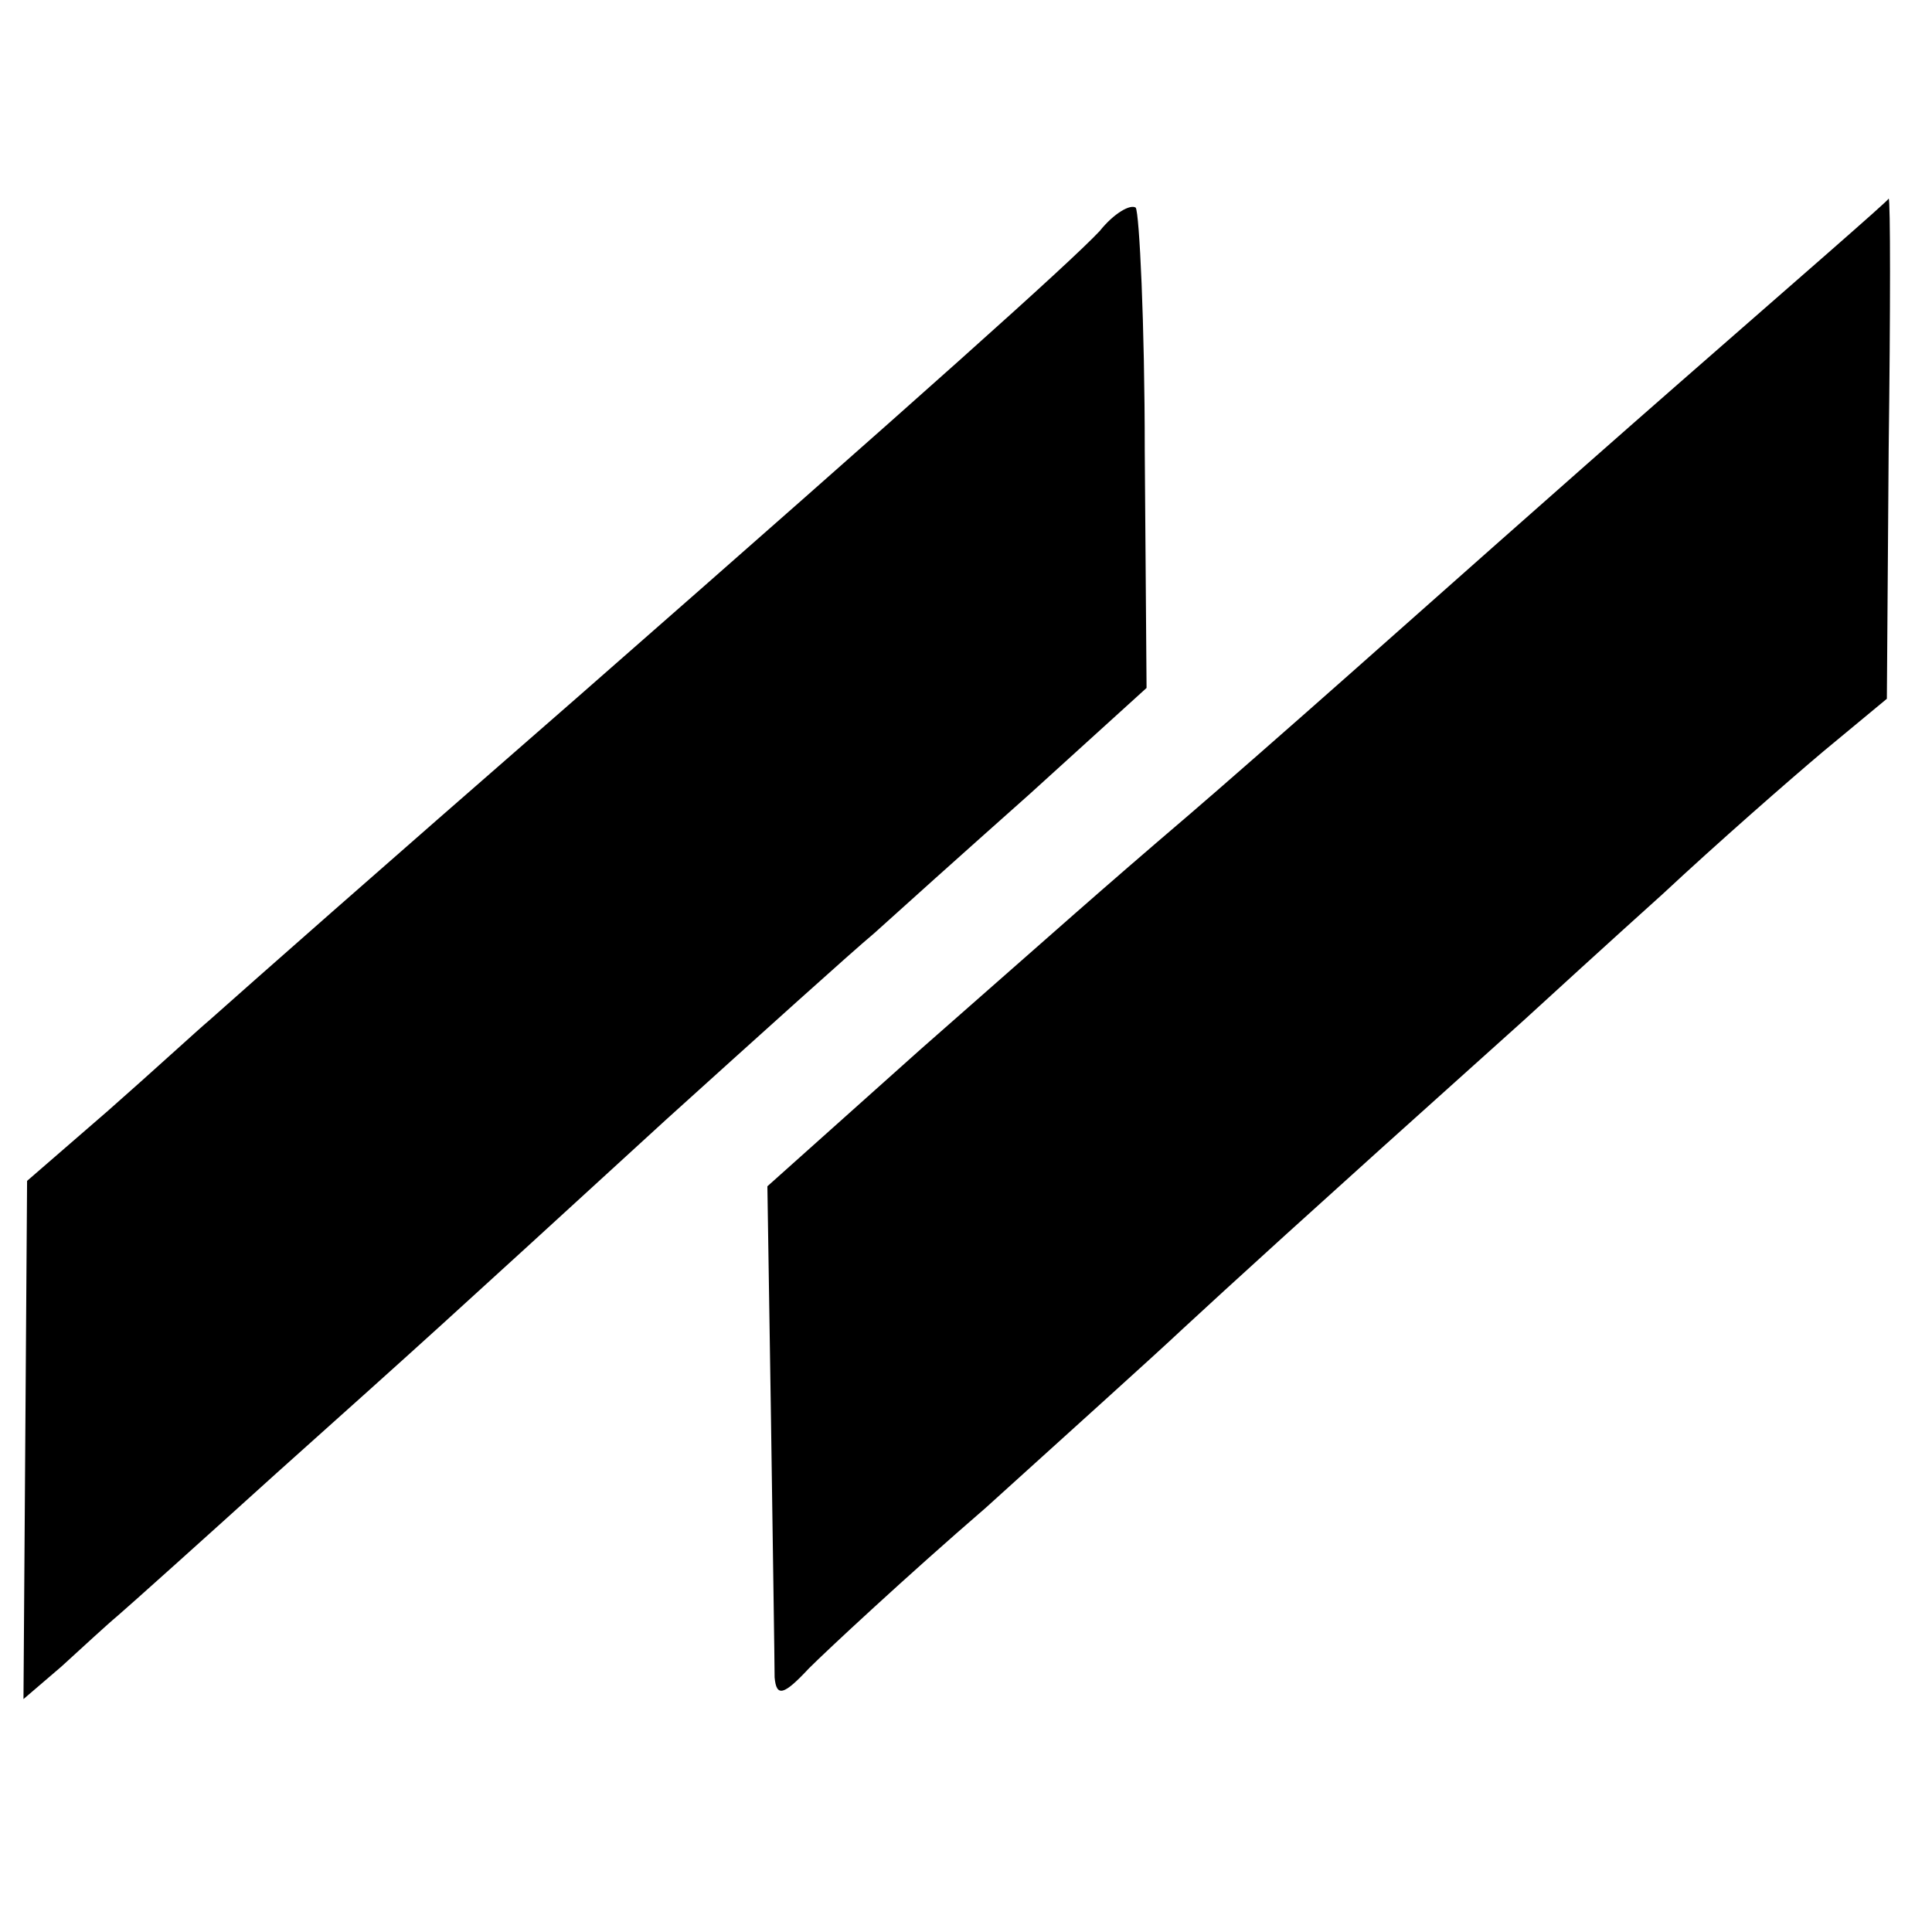
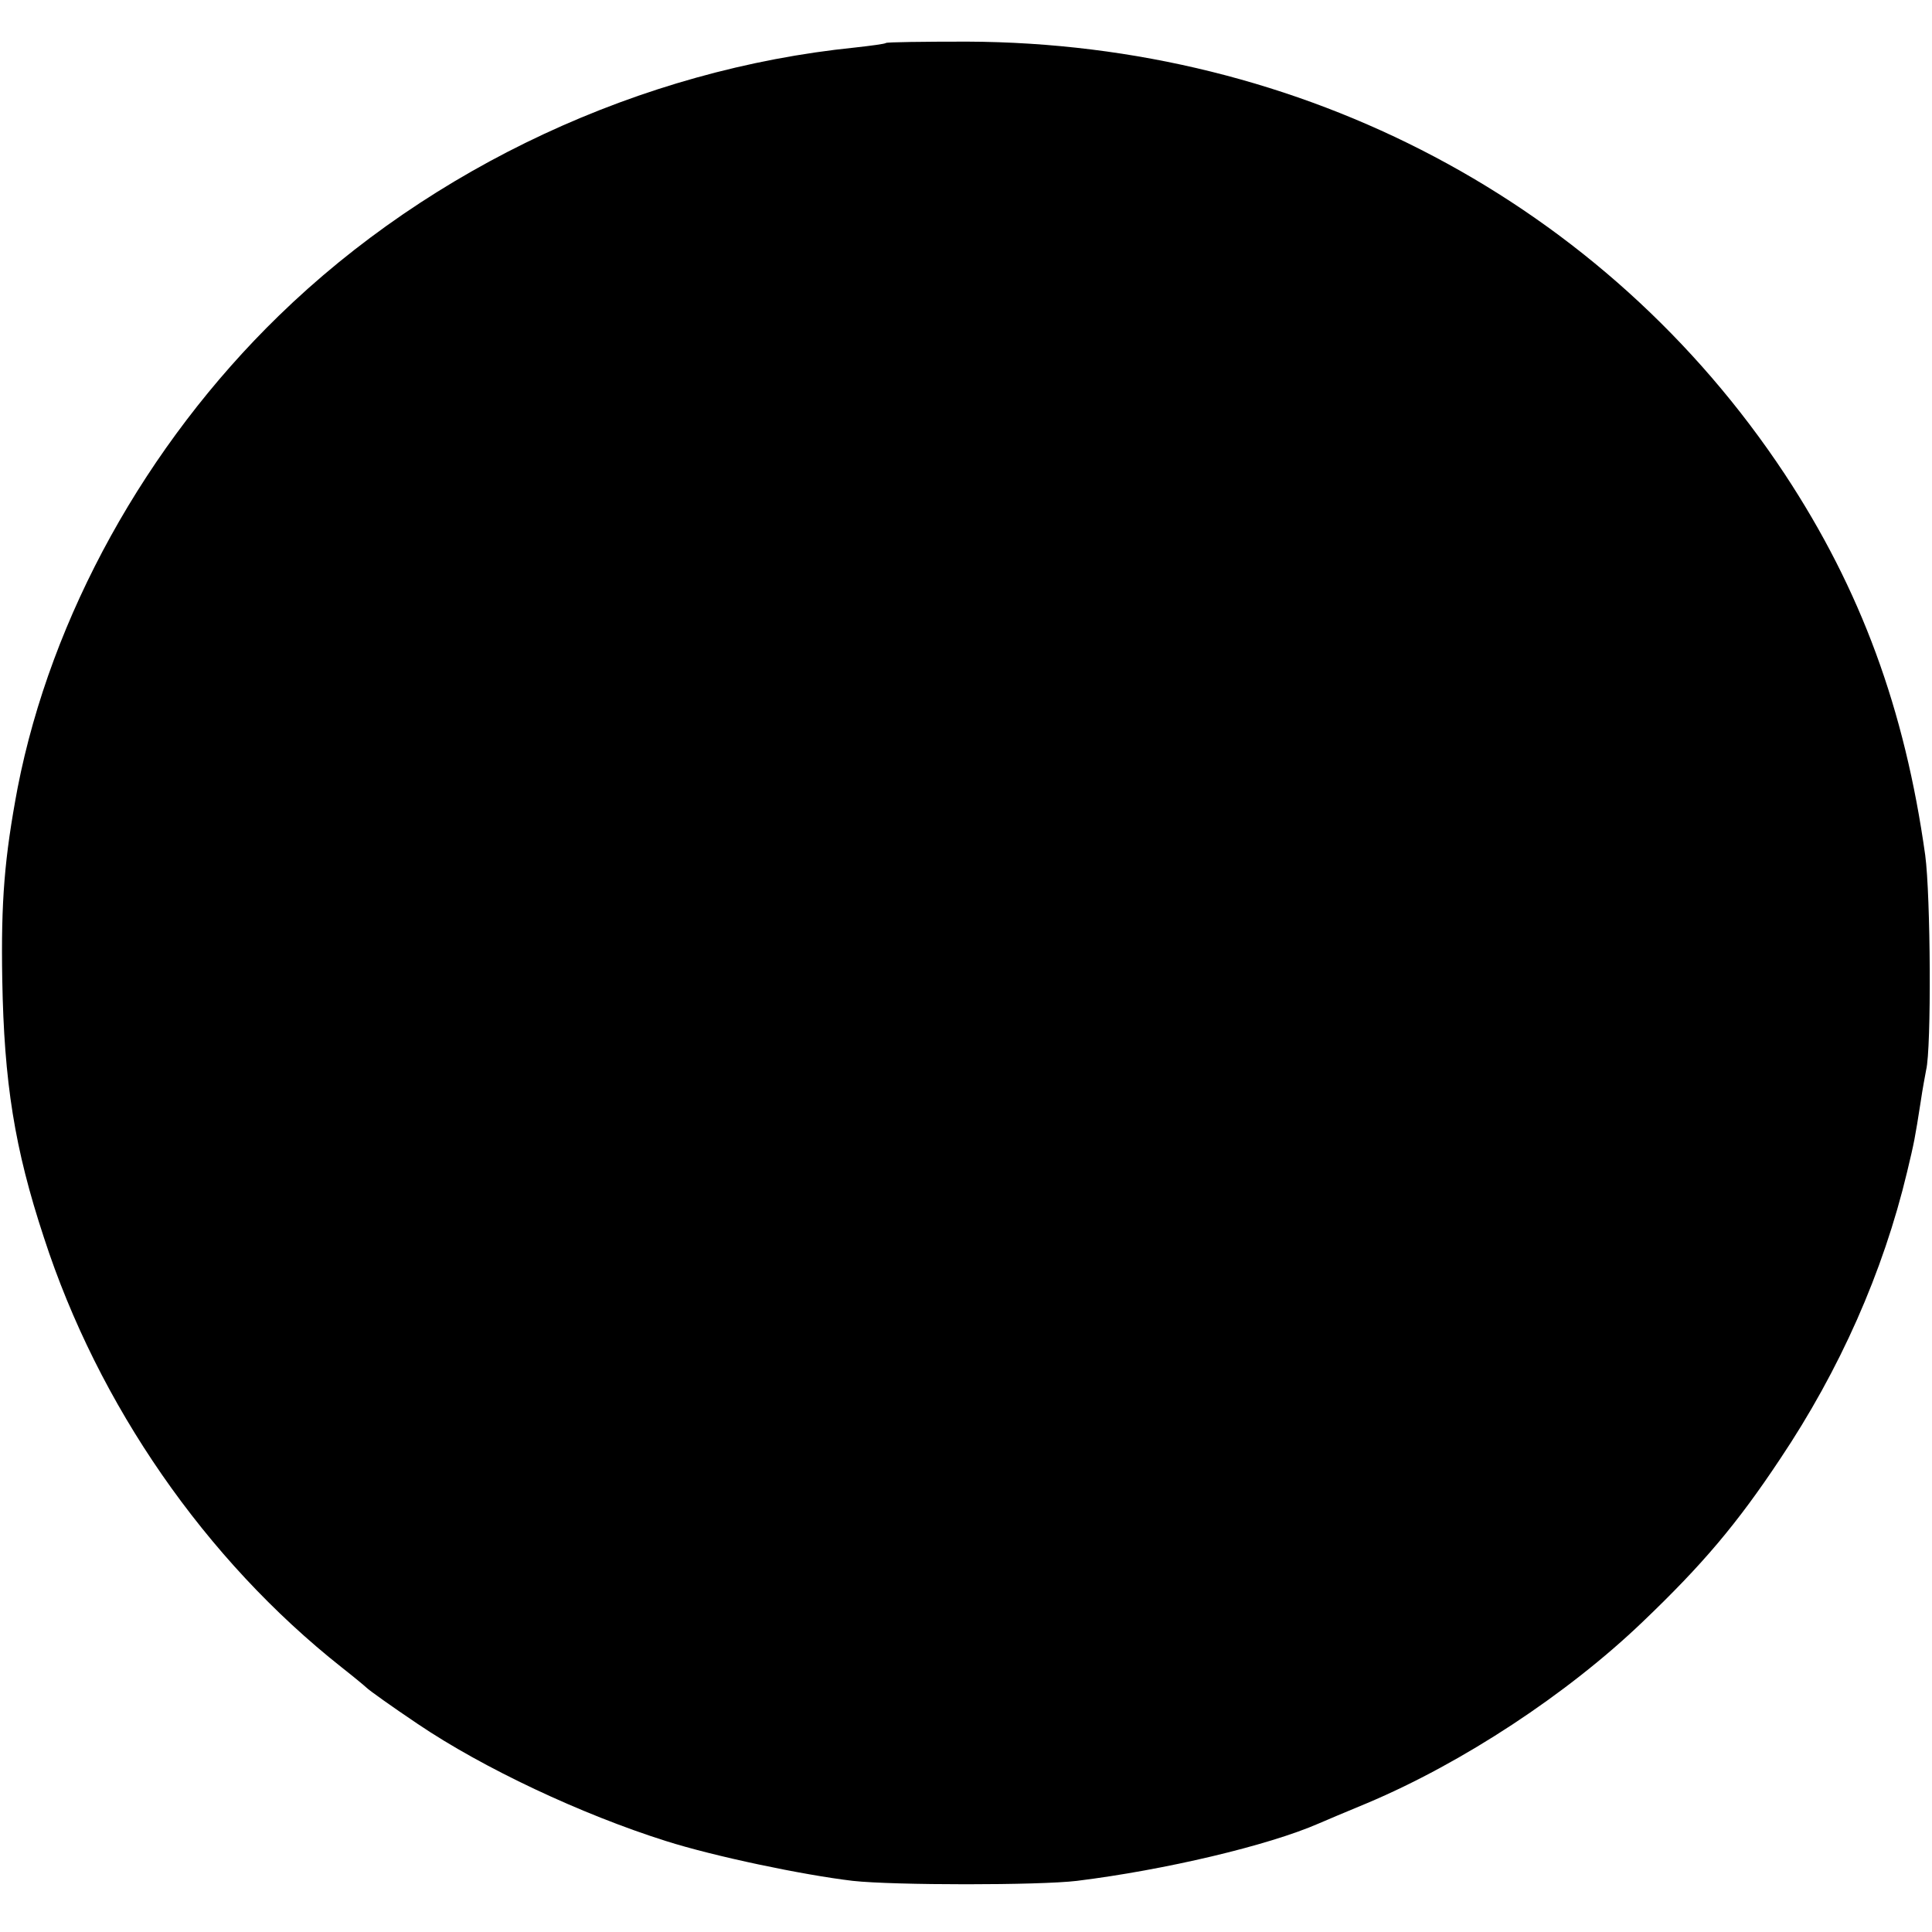
- <svg xmlns="http://www.w3.org/2000/svg" version="1.0" width="107pt" height="107pt" viewBox="0 0 107 107" preserveAspectRatio="xMidYMid meet">
-   <g transform="translate(0,107) scale(0.1,-0.1)" fill="#000000" stroke="none">
-     <path d="M609 942 c-17 -18 -95 -88 -289 -258 -117 -102 -177 -155 -204 -179 -6 -5 -31 -28 -56 -50 l-45 -39 -1 -144 -1 -143 21 18 c11 10 25 23 31 28 7 6 46 41 88 79 86 77 86 77 216 196 52 47 103 93 115 103 11 10 50 45 86 77 l65 59 -1 131 c0 71 -3 132 -5 135 -3 2 -12 -3 -20 -13z" />
-     <path d="M929 857 c-64 -56 -145 -128 -180 -159 -35 -31 -75 -66 -89 -78 -55 -47 -68 -59 -150 -131 l-85 -76 2 -129 c1 -71 2 -135 2 -143 1 -11 5 -10 19 5 10 10 54 51 98 89 43 39 92 83 109 99 26 24 63 58 189 171 12 11 47 43 77 70 30 28 70 63 89 79 l35 29 1 138 c1 77 1 139 0 139 0 -1 -53 -47 -117 -103z" />
+ <svg xmlns="http://www.w3.org/2000/svg" version="1.0" width="427pt" height="427pt" viewBox="0 0 427 427" preserveAspectRatio="xMidYMid meet">
+   <g transform="translate(0,427) scale(0.1,-0.1)" fill="#000000" stroke="none">
+     <path d="M1958 4175 c-2 -2 -32 -6 -68 -10 -473 -48 -936 -264 -1274 -593 -294 -286 -503 -664 -577 -1043 -29 -154 -37 -250 -34 -424 4 -227 27 -373 92 -570 120 -370 357 -712 658 -950 28 -22 52 -42 55 -45 6 -6 55 -41 113 -80 145 -98 362 -200 549 -259 107 -34 303 -75 413 -88 91 -10 412 -10 495 0 194 24 423 78 535 127 11 5 59 25 107 45 211 89 442 241 608 400 133 127 209 217 304 360 132 197 228 413 281 635 16 67 17 72 30 155 4 28 10 59 12 70 12 48 10 386 -2 475 -45 322 -142 587 -311 843 -396 598 -1065 952 -1806 955 -97 0 -178 -1 -180 -3z" />
  </g>
</svg>
